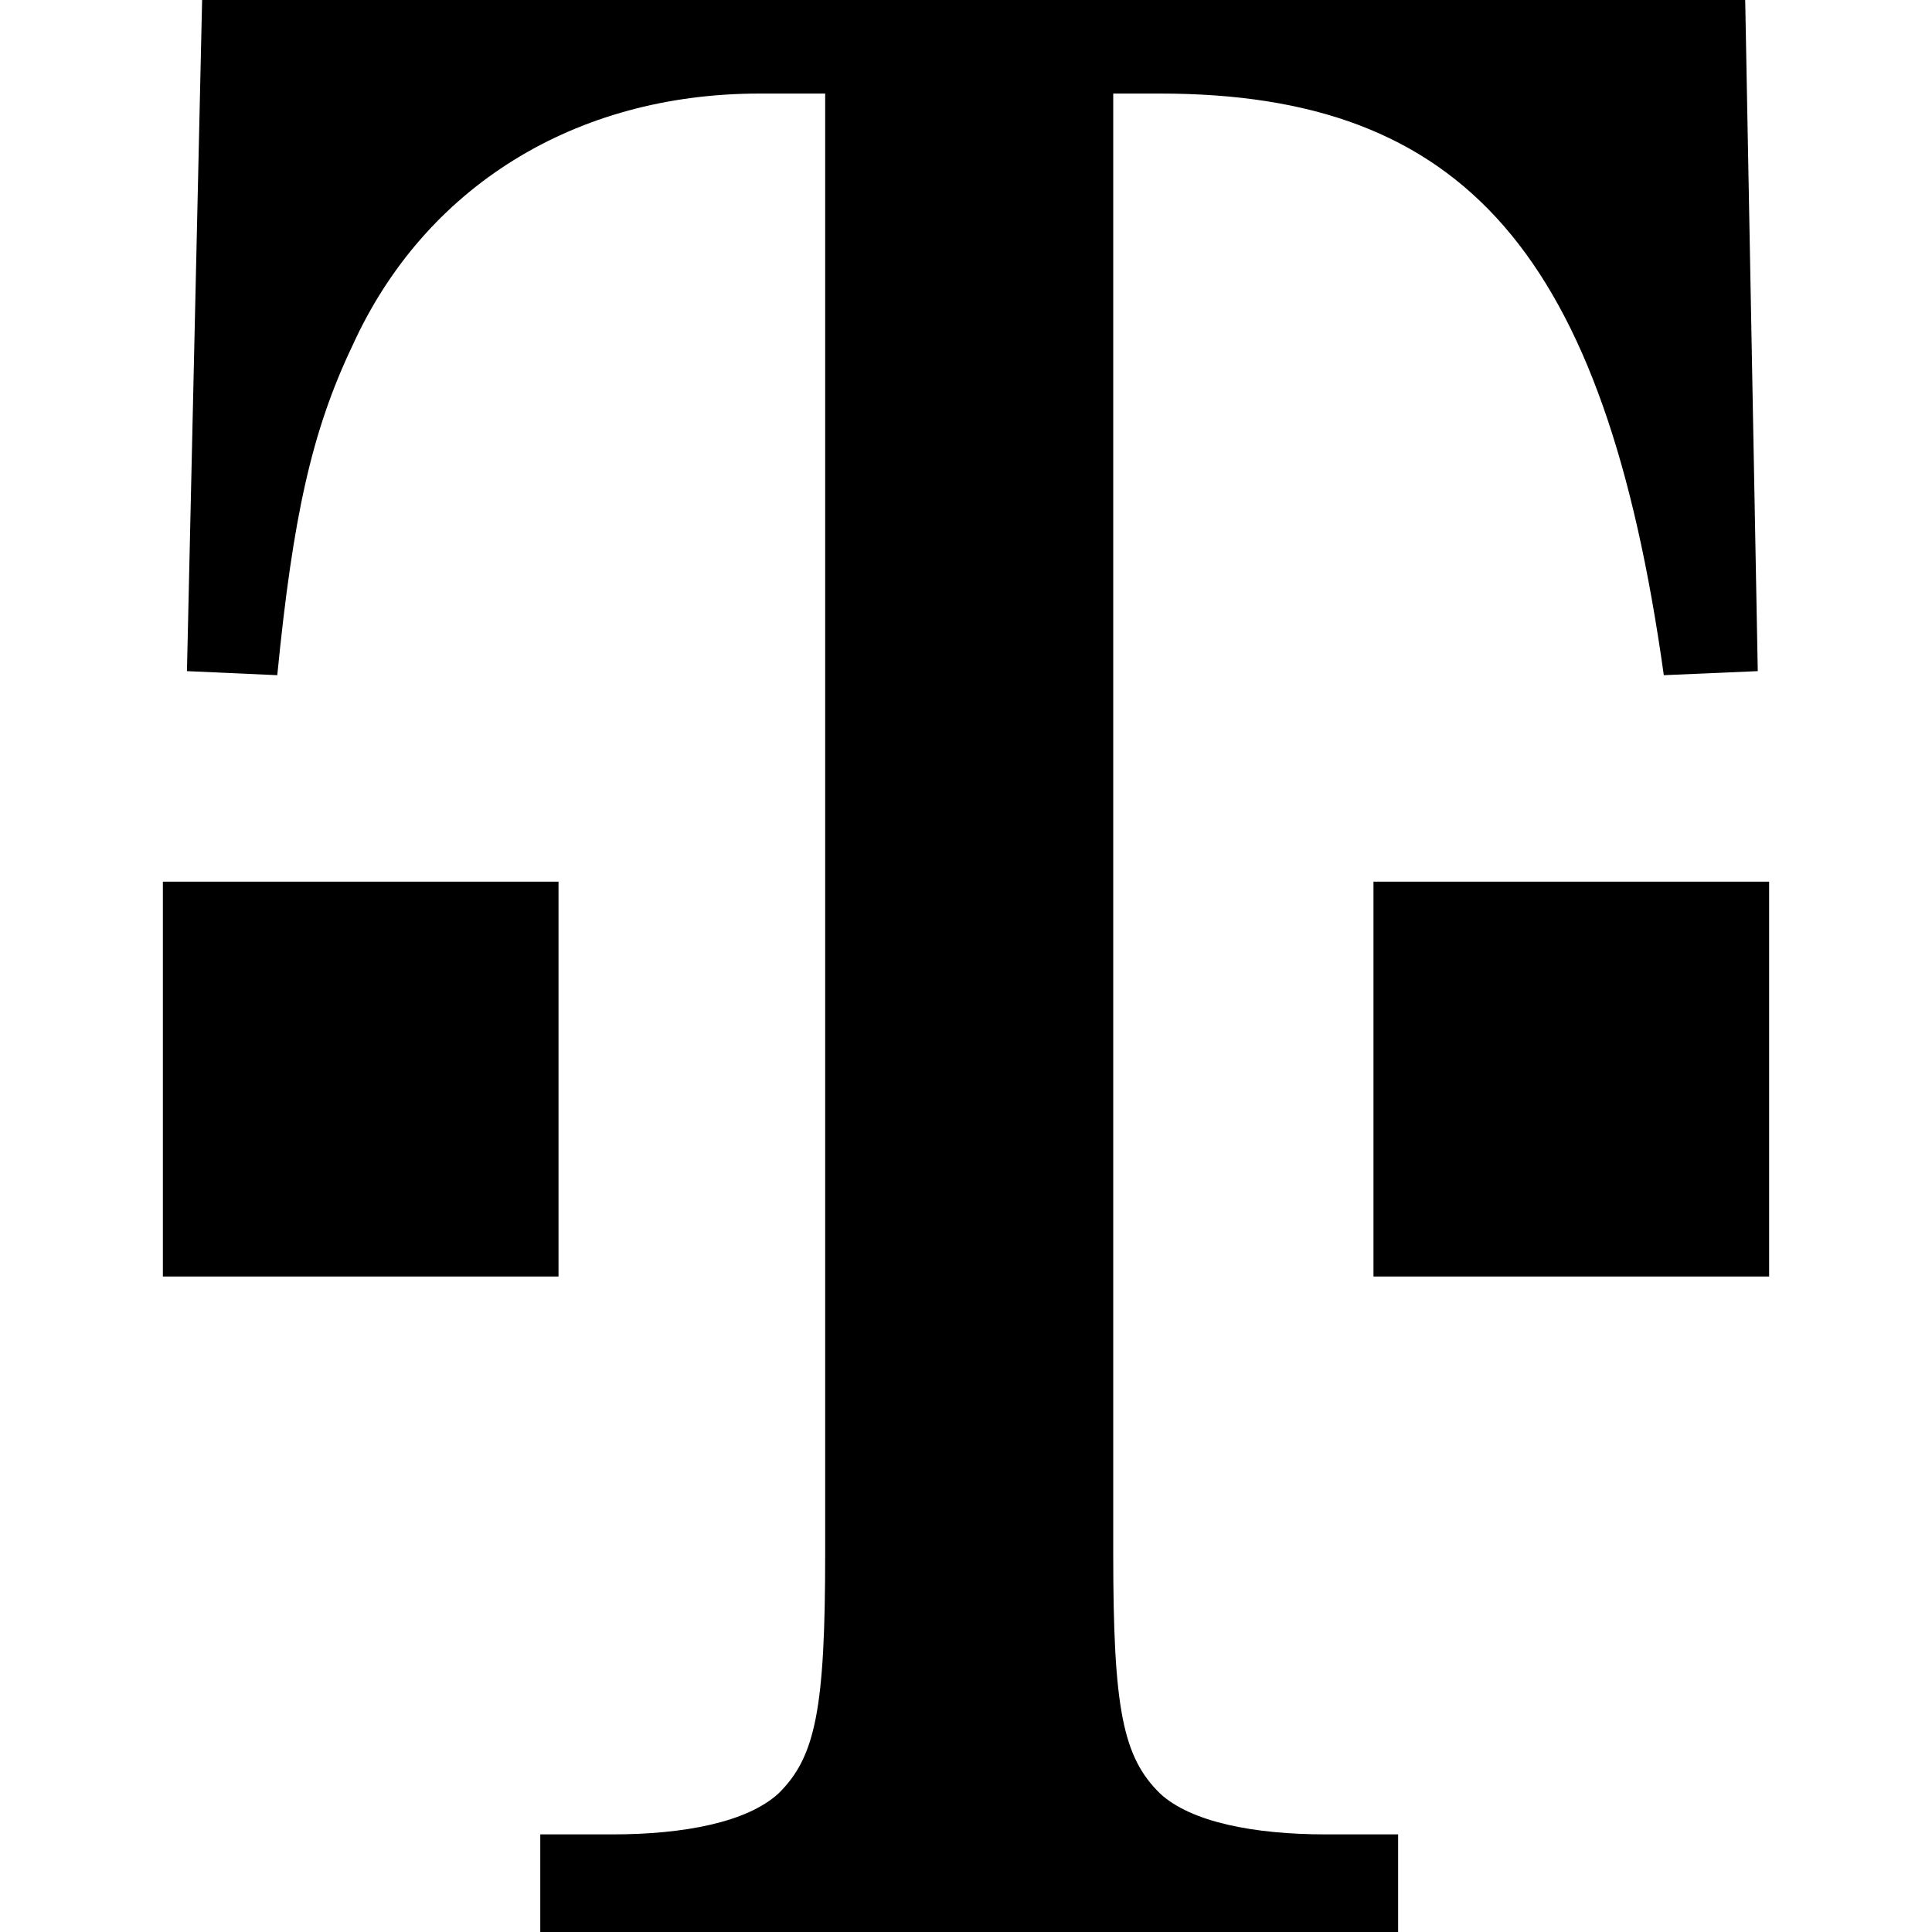
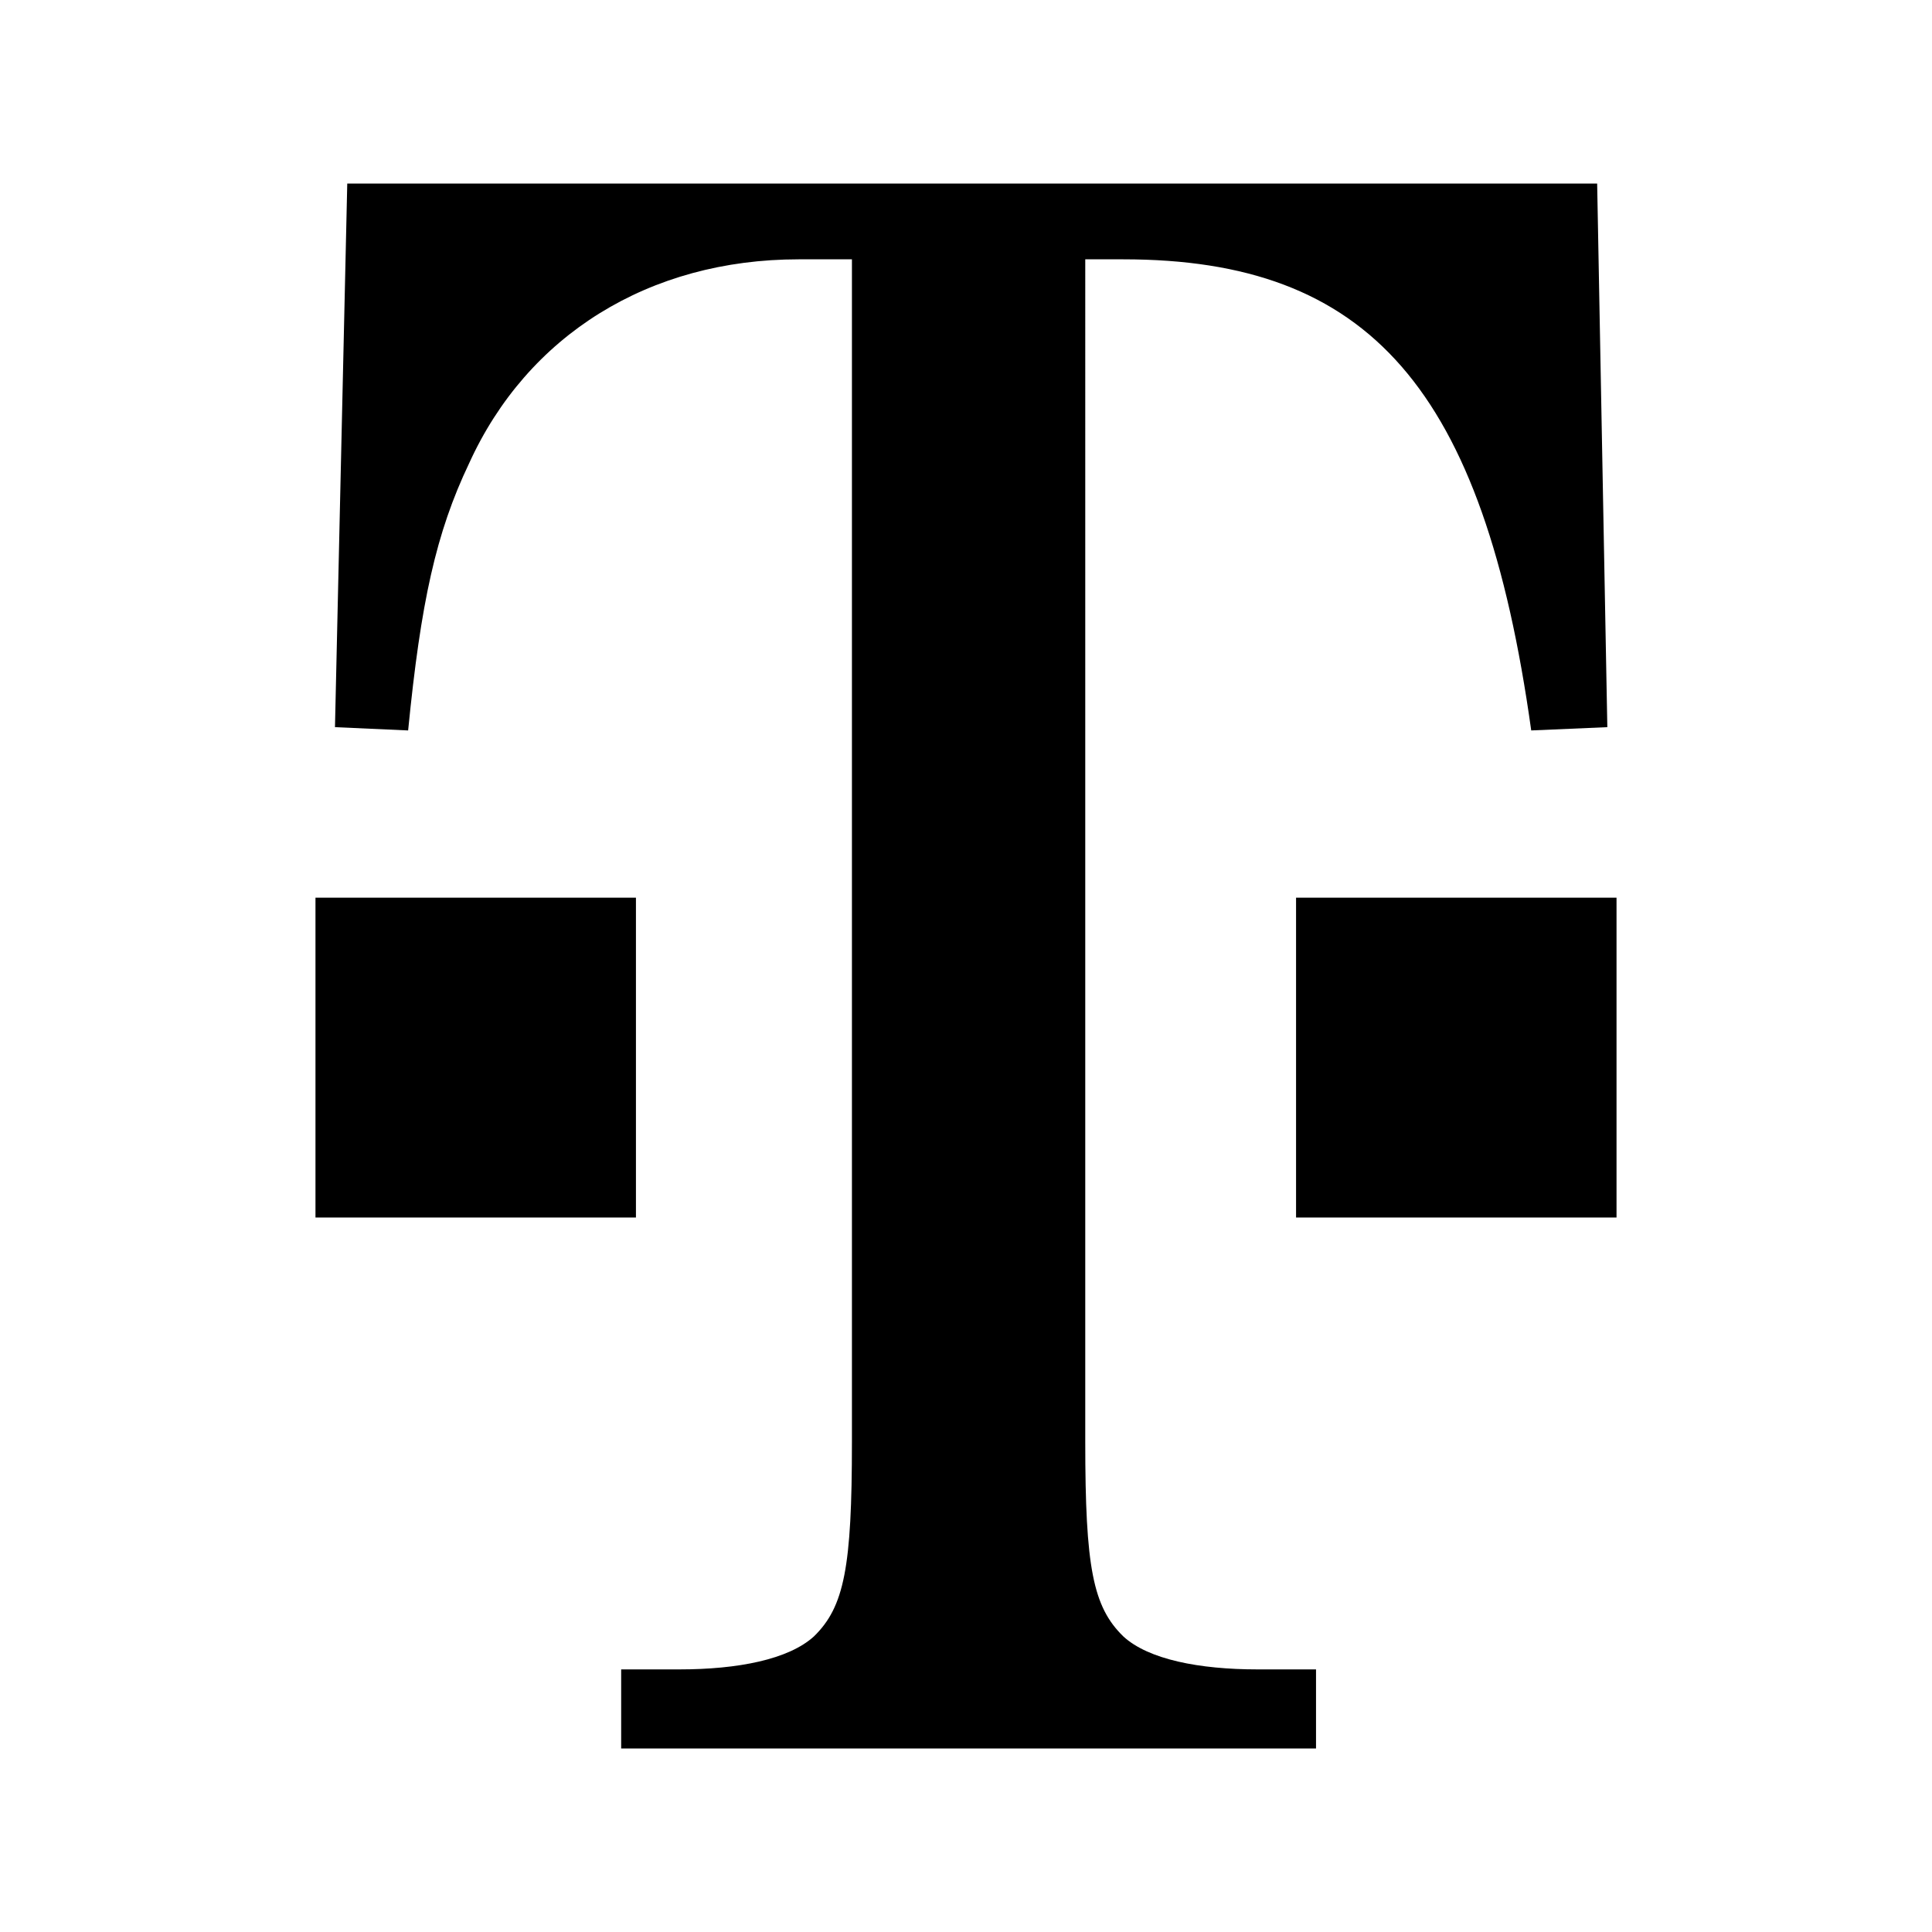
<svg xmlns="http://www.w3.org/2000/svg" preserveAspectRatio="xMidYMid meet" xml:space="preserve" width="512" height="512" version="1.1" style="shape-rendering:geometricPrecision; text-rendering:geometricPrecision; image-rendering:optimizeQuality; fill-rule:evenodd; clip-rule:evenodd" viewBox="0 0 7844.88 9435.87">
  <defs>
    <style type="text/css">
   
    .fil0 {fill:black;fill-rule:nonzero}
   
  </style>
  </defs>
-   <g id="圖層_x0020_1">
+   <g id="圖層_x0020_1" transform="translate(3922.44 4717.935) scale(0.81) translate(-3922.44 -4717.935)">
    <g id="_528465227904">
      <g>
        <g p-id="2615">
          <path class="fil0" d="M4641.51 456.95l229.66 0c1480.91,0 2171.08,774.9 2459.34,2840.66l458.92 -19.8 -61.38 -3277.81 -7536.41 0 -74.05 3277.81 441.11 19.8c76.42,-774.51 168.29,-1191.85 367.06,-1609.2 351.62,-774.51 1085.74,-1231.46 1987.75,-1231.46l321.13 0 0 7131.35c0,755.11 -45.93,993.48 -229.26,1172.06 -152.84,138.99 -458.53,198.78 -810.54,198.78l-351.62 0 0 476.74 4189.71 0 0 -476.74 -353.59 0c-349.64,0 -657.31,-59.79 -808.17,-198.78 -183.73,-178.58 -229.66,-417.35 -229.66,-1172.06l0.01 -7131.35 0 0zm-4641.51 3849.18l1932.31 0 0 1928.35 -1932.31 0 0 -1928.35zm5912.56 0l1932.32 0 0 1928.35 -1932.32 0 0 -1928.35z" />
        </g>
      </g>
    </g>
  </g>
</svg>
